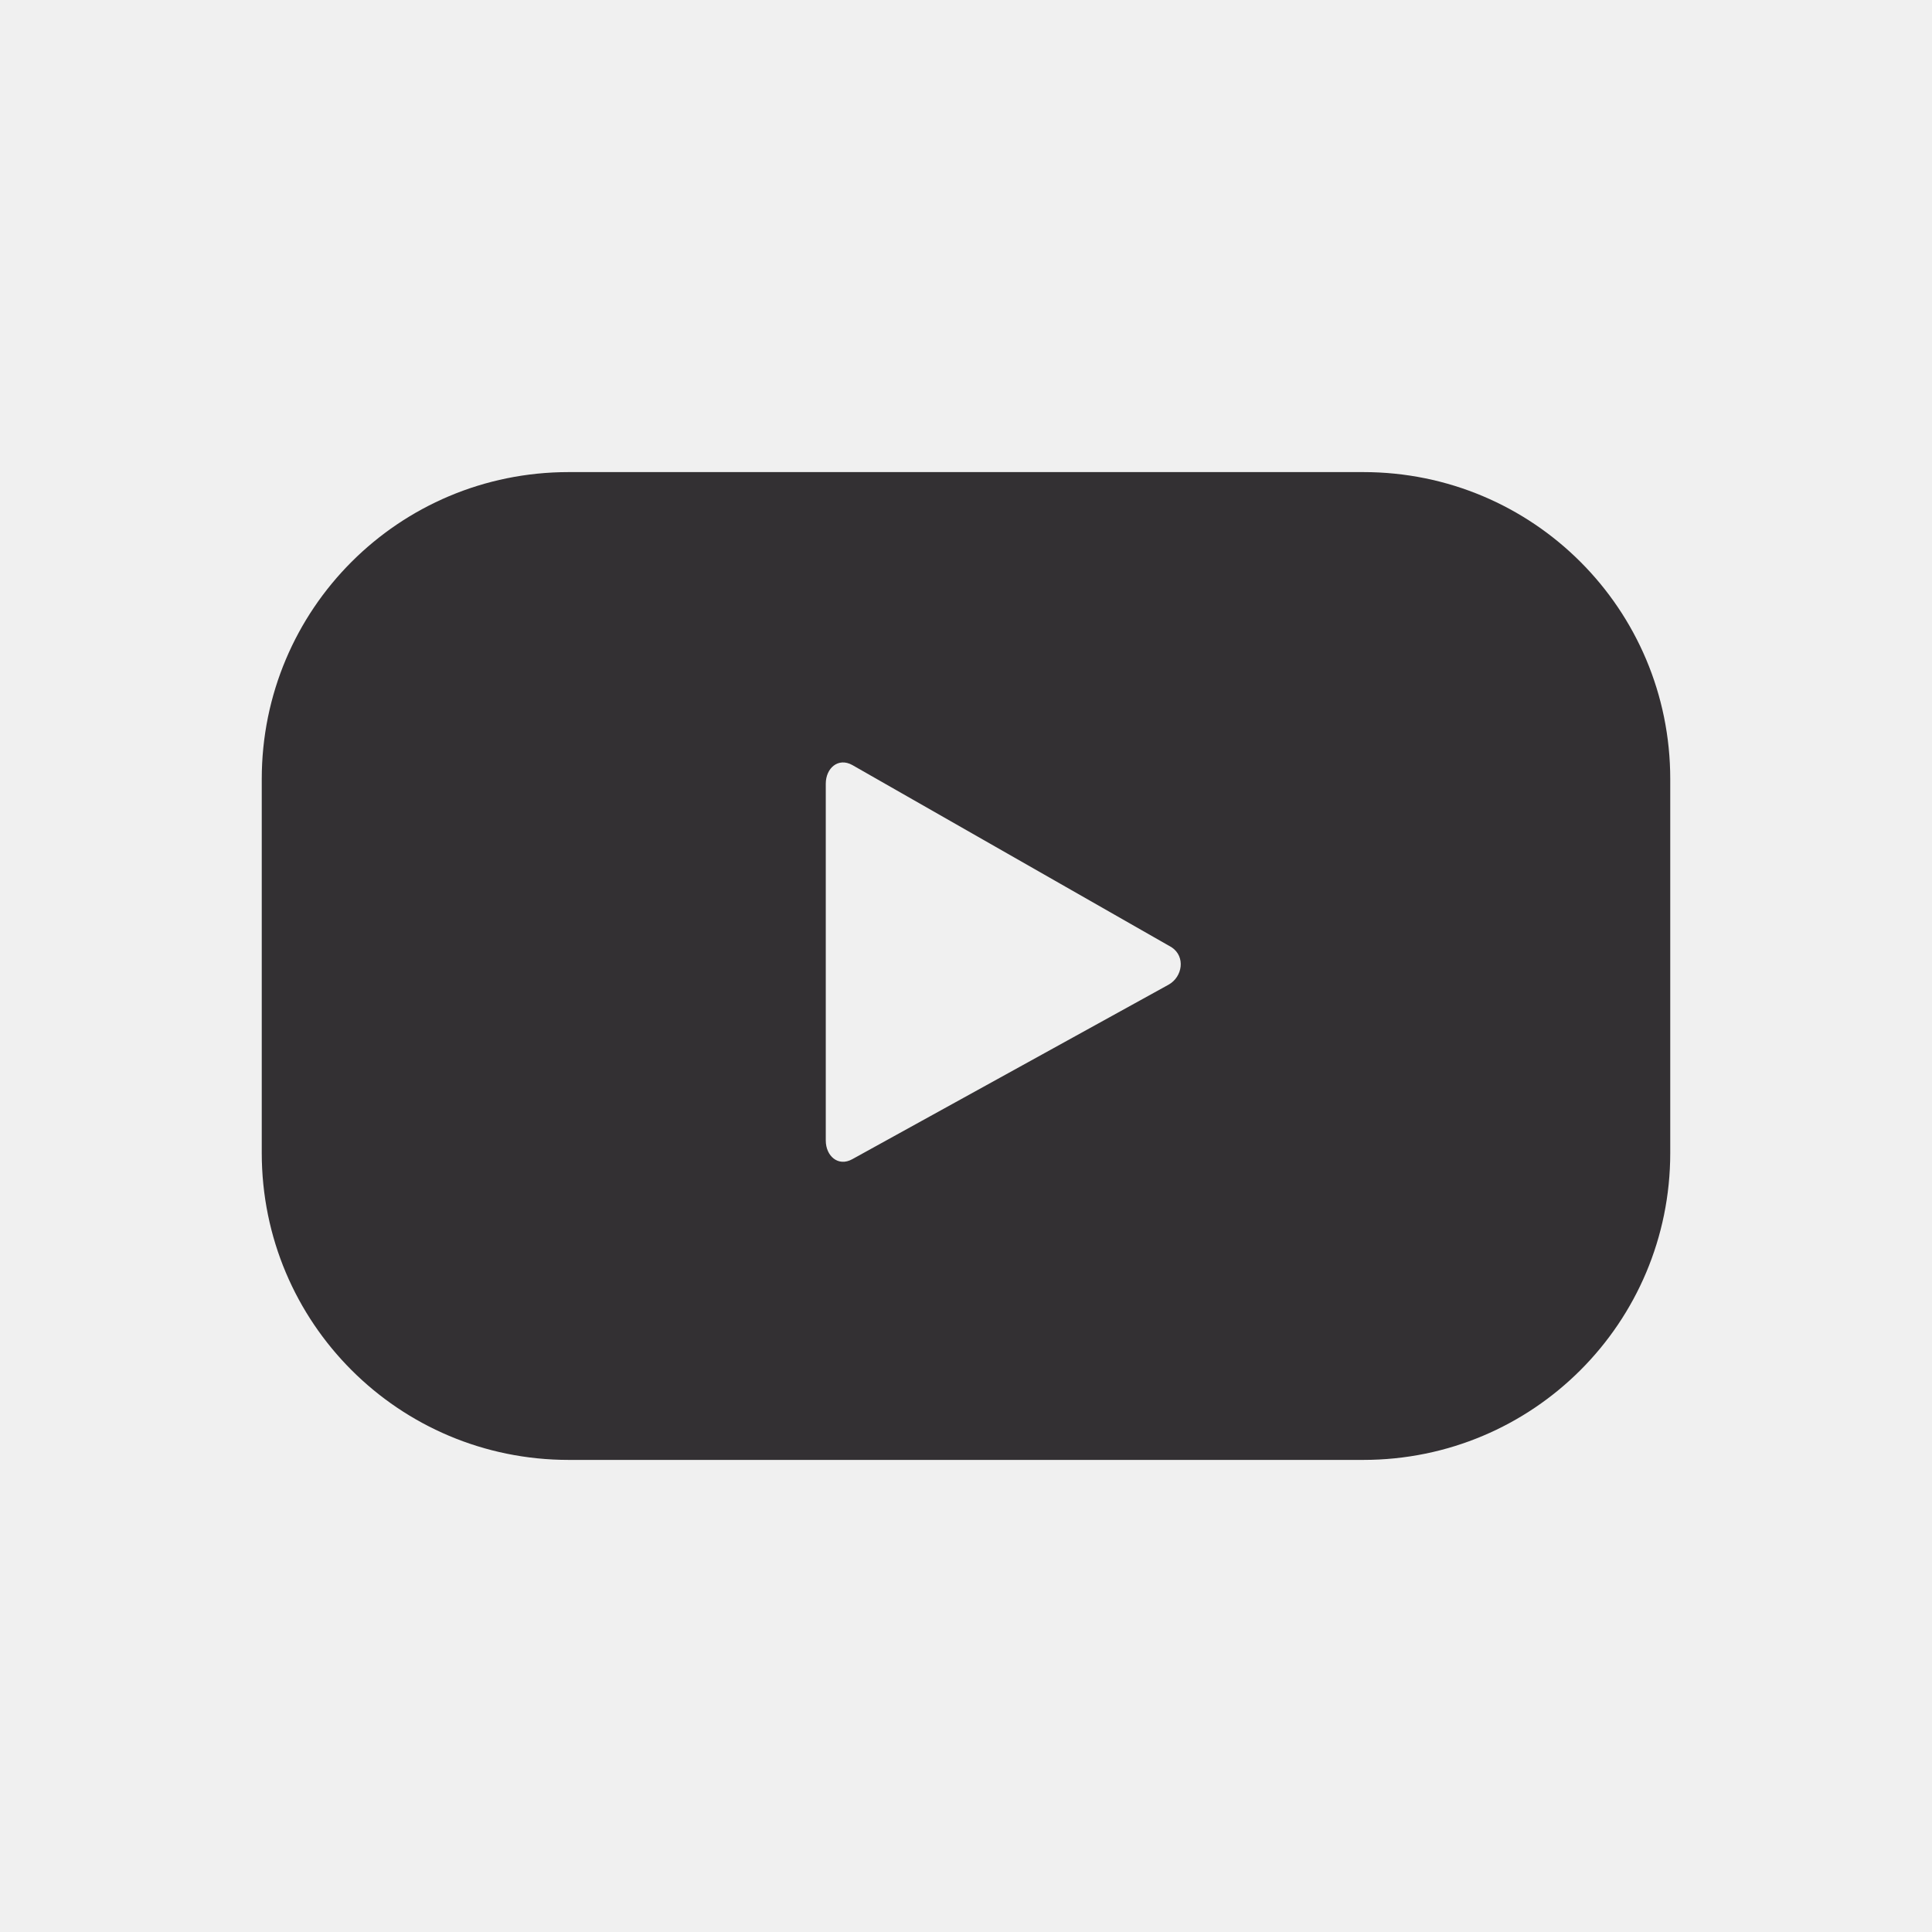
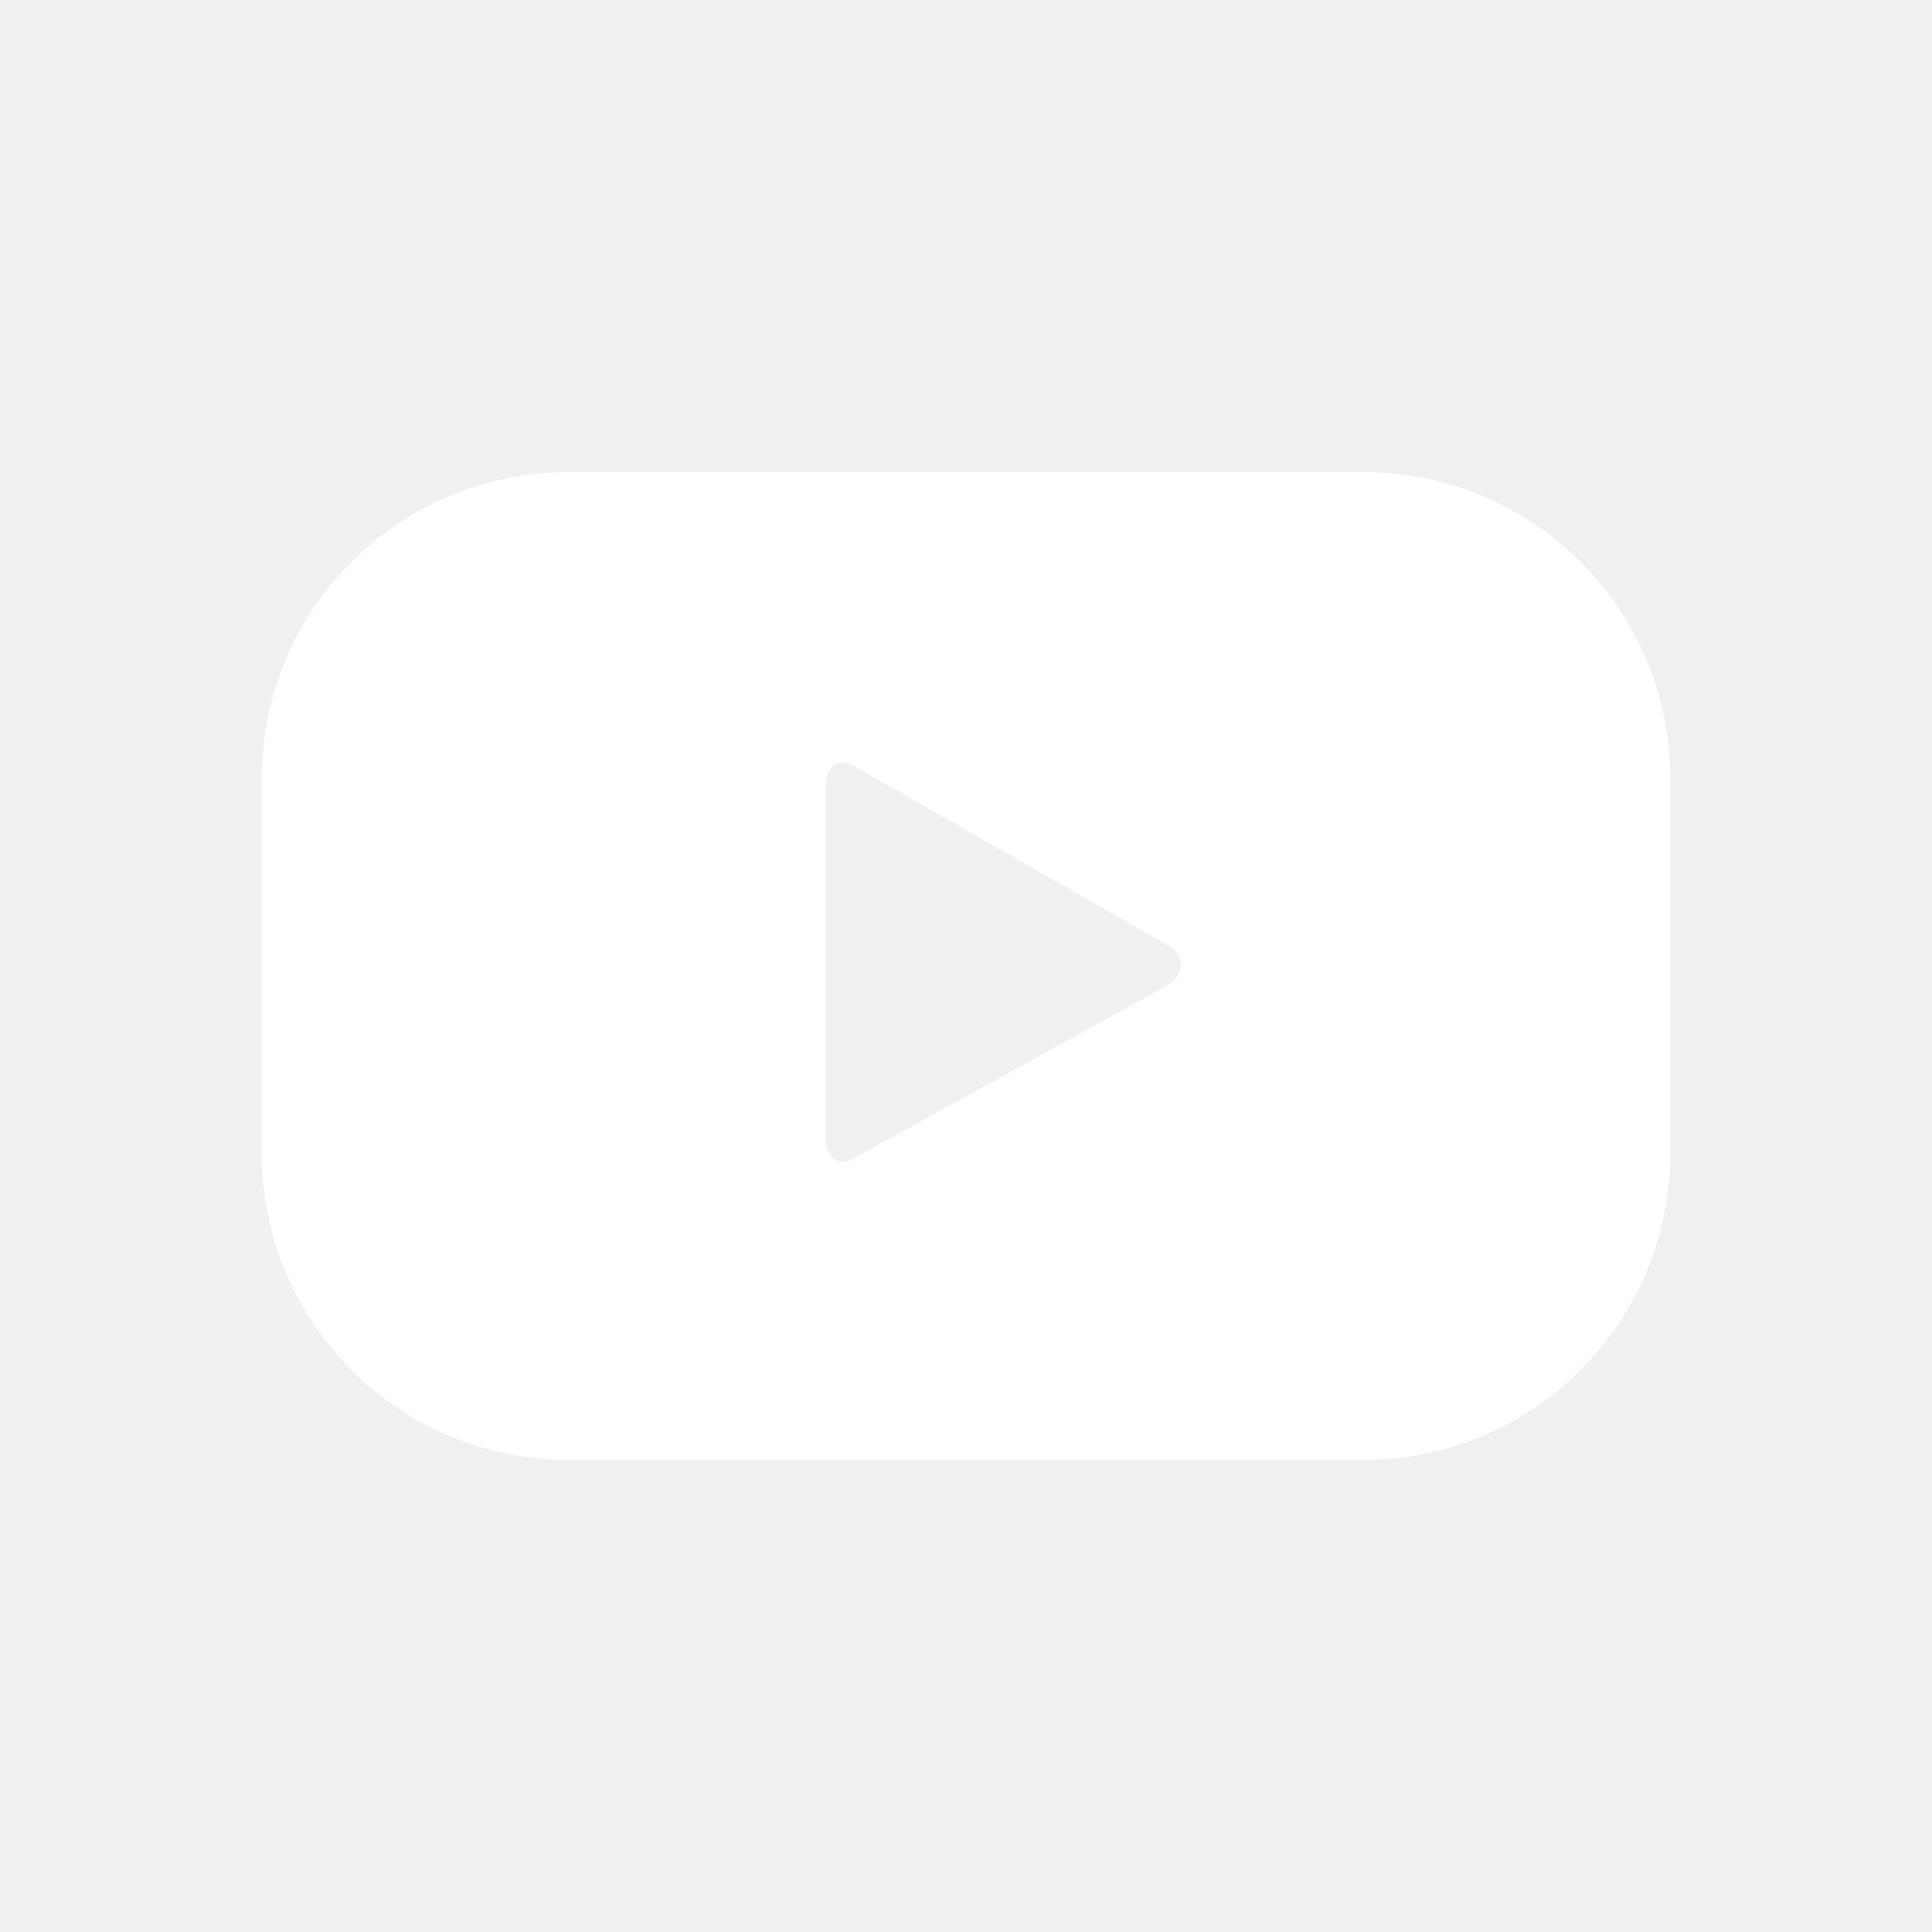
- <svg xmlns="http://www.w3.org/2000/svg" enable-background="new 0 0 124 124" viewBox="0 0 124 124">
-   <path fill="#333033" d="M107.2,50c0-10.9-8.8-19.7-19.7-19.7h-51c-10.9,0-19.7,8.8-19.7,19.7V74     c0,10.9,8.8,19.7,19.7,19.7h51c10.9,0,19.7-8.8,19.7-19.7V50z M75,63.2L54.7,74.4c-0.9,0.5-1.7-0.2-1.7-1.2V50.3     c0-1,0.8-1.7,1.7-1.2l20.5,11.7C76.1,61.4,75.9,62.7,75,63.2z" />
+ <svg xmlns="http://www.w3.org/2000/svg" version="1.1" id="Layer_1" x="0px" y="0px" viewBox="0 0 124 124" style="enable-background:new 0 0 124 124;" xml:space="preserve">
+   <style type="text/css">
+ 	.st0{fill:#FFFFFF;}
+ </style>
+   <path class="st0" d="M107.2,50c0-10.9-8.8-19.7-19.7-19.7h-51c-10.9,0-19.7,8.8-19.7,19.7v24c0,10.9,8.8,19.7,19.7,19.7h51  c10.9,0,19.7-8.8,19.7-19.7V50z M75,63.2L54.7,74.4c-0.9,0.5-1.7-0.2-1.7-1.2V50.3c0-1,0.8-1.7,1.7-1.2l20.5,11.7  C76.1,61.4,75.9,62.7,75,63.2z" />
</svg>
